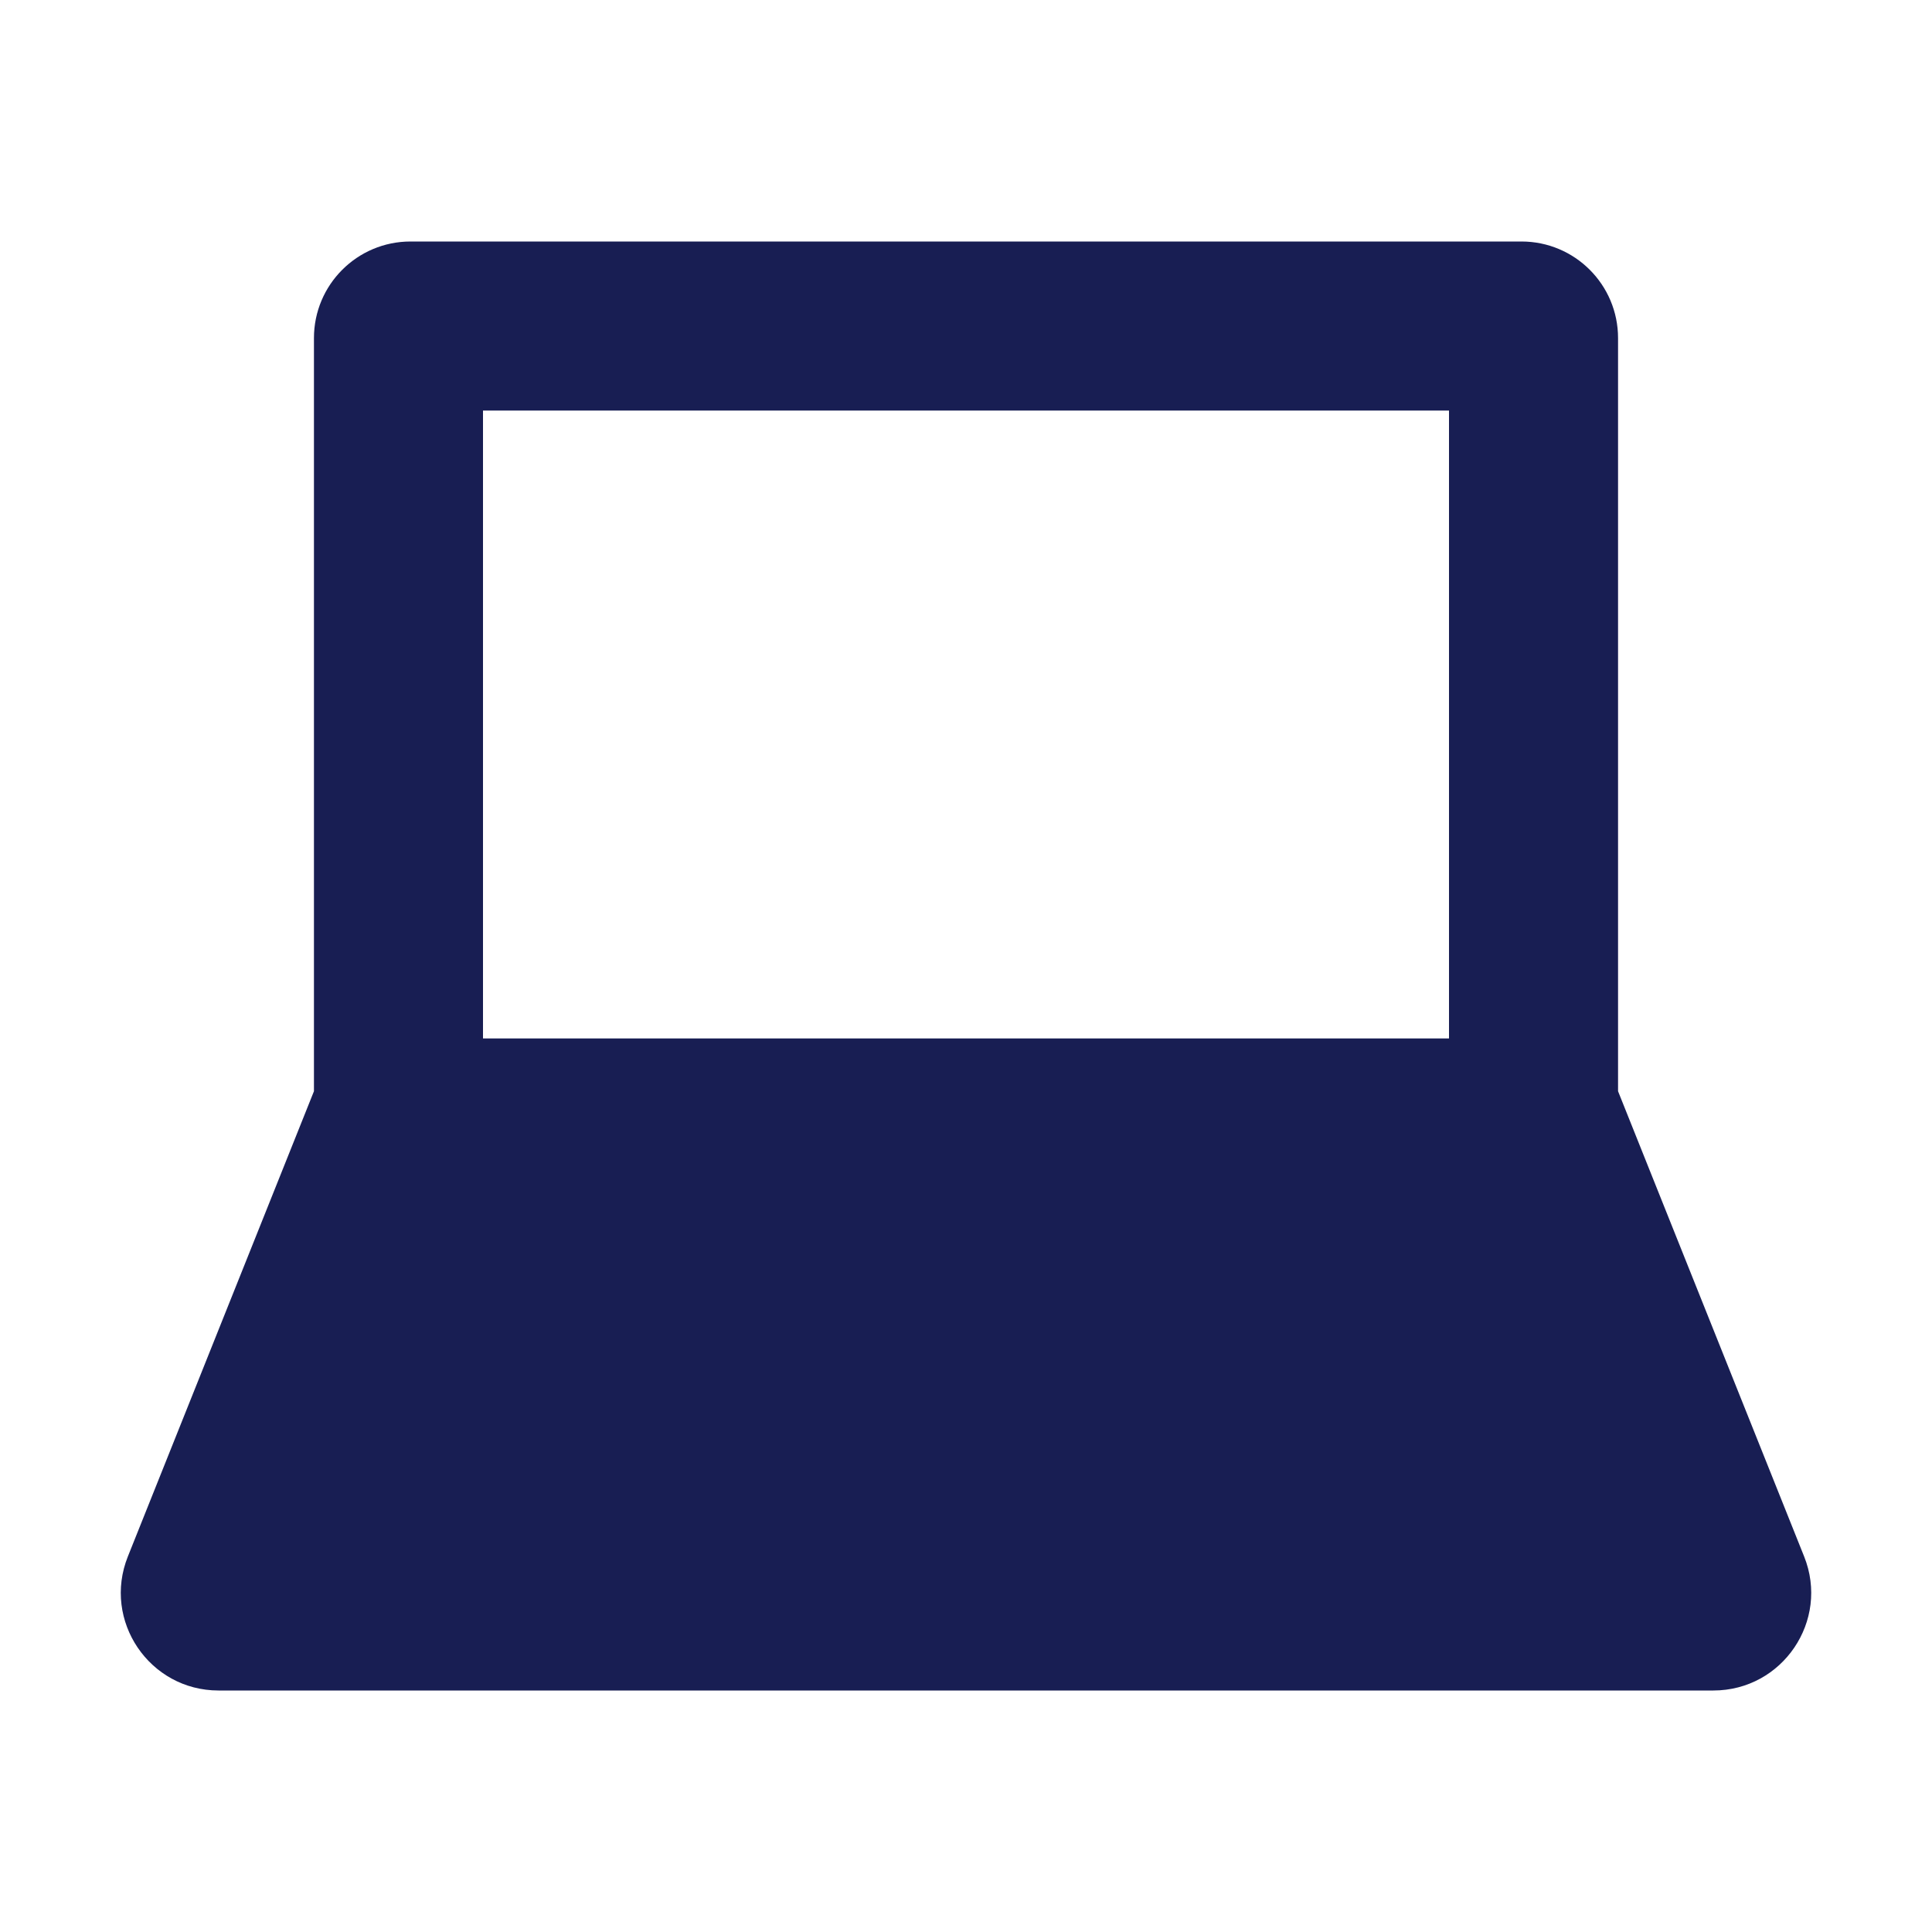
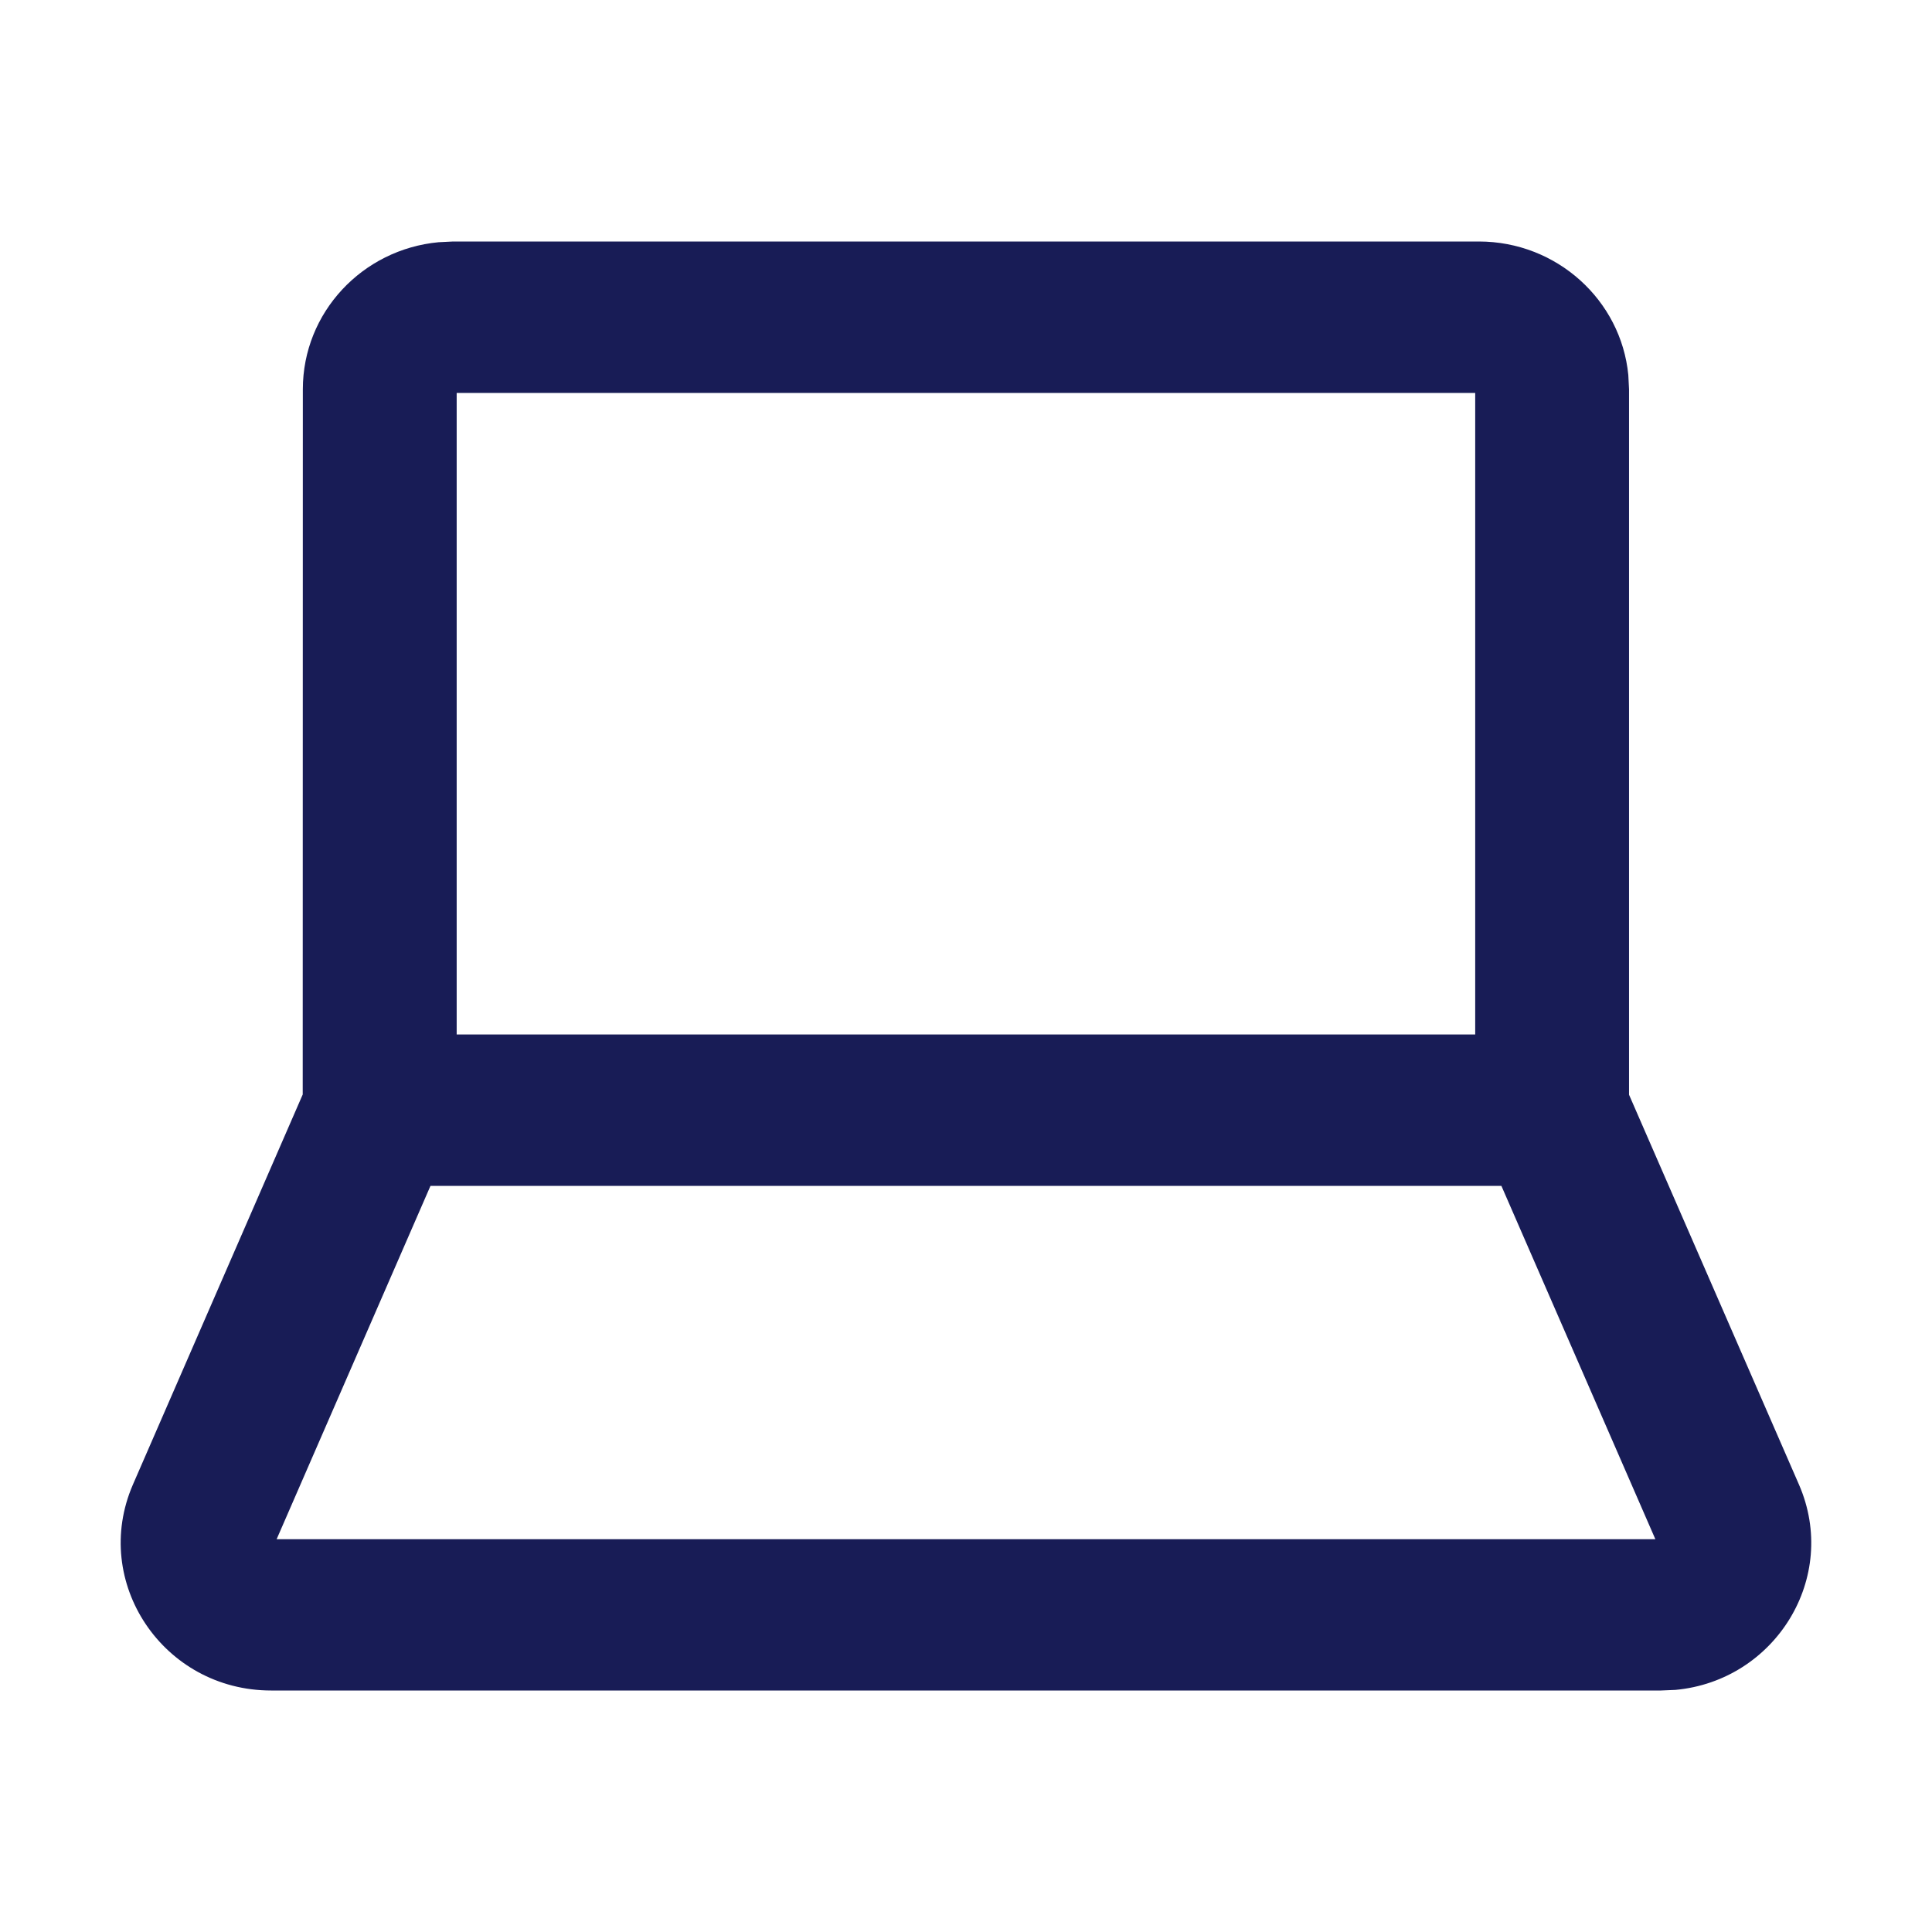
- <svg xmlns="http://www.w3.org/2000/svg" version="1.1" id="laptop" x="0px" y="0px" width="16px" height="16px" viewBox="0 0 16 16" enable-background="new 0 0 16 16" xml:space="preserve">
-   <path fill-rule="evenodd" clip-rule="evenodd" fill="#181E53" d="M14.941,12.89l-1.541-3.853V2.8  C13.4,2.358,13.042,2,12.6,2H3.4C2.958,2,2.6,2.358,2.6,2.8v6.237  l-1.541,3.853C0.846,13.422,1.238,14,1.81,14h12.379  C14.762,14,15.154,13.422,14.941,12.89z M12,8.6H4V3.4h8V8.6z" />
+ <svg xmlns="http://www.w3.org/2000/svg" version="1.1" id="Layer_1" x="0px" y="0px" width="16px" height="16px" viewBox="0 0 16 16" enable-background="new 0 0 16 16" xml:space="preserve">
+   <path id="Icon-Fill" fill-rule="evenodd" clip-rule="evenodd" fill="#181C56" d="M12.247,2  c0.646,0,1.178,0.486,1.238,1.106l0.006,0.118L13.491,9.066l1.407,3.228  c0.336,0.771-0.197,1.625-1.023,1.701L13.755,14H2.245  c-0.893,0-1.495-0.898-1.144-1.706l0,0l1.406-3.23L2.508,3.224  c0-0.636,0.493-1.159,1.124-1.218L3.752,2H12.247z M12.434,9.821h-8.869  l-1.274,2.926h11.418L12.434,9.821z M12.217,3.254H3.782L3.782,8.567H12.217  L12.217,3.254z" />
</svg>
